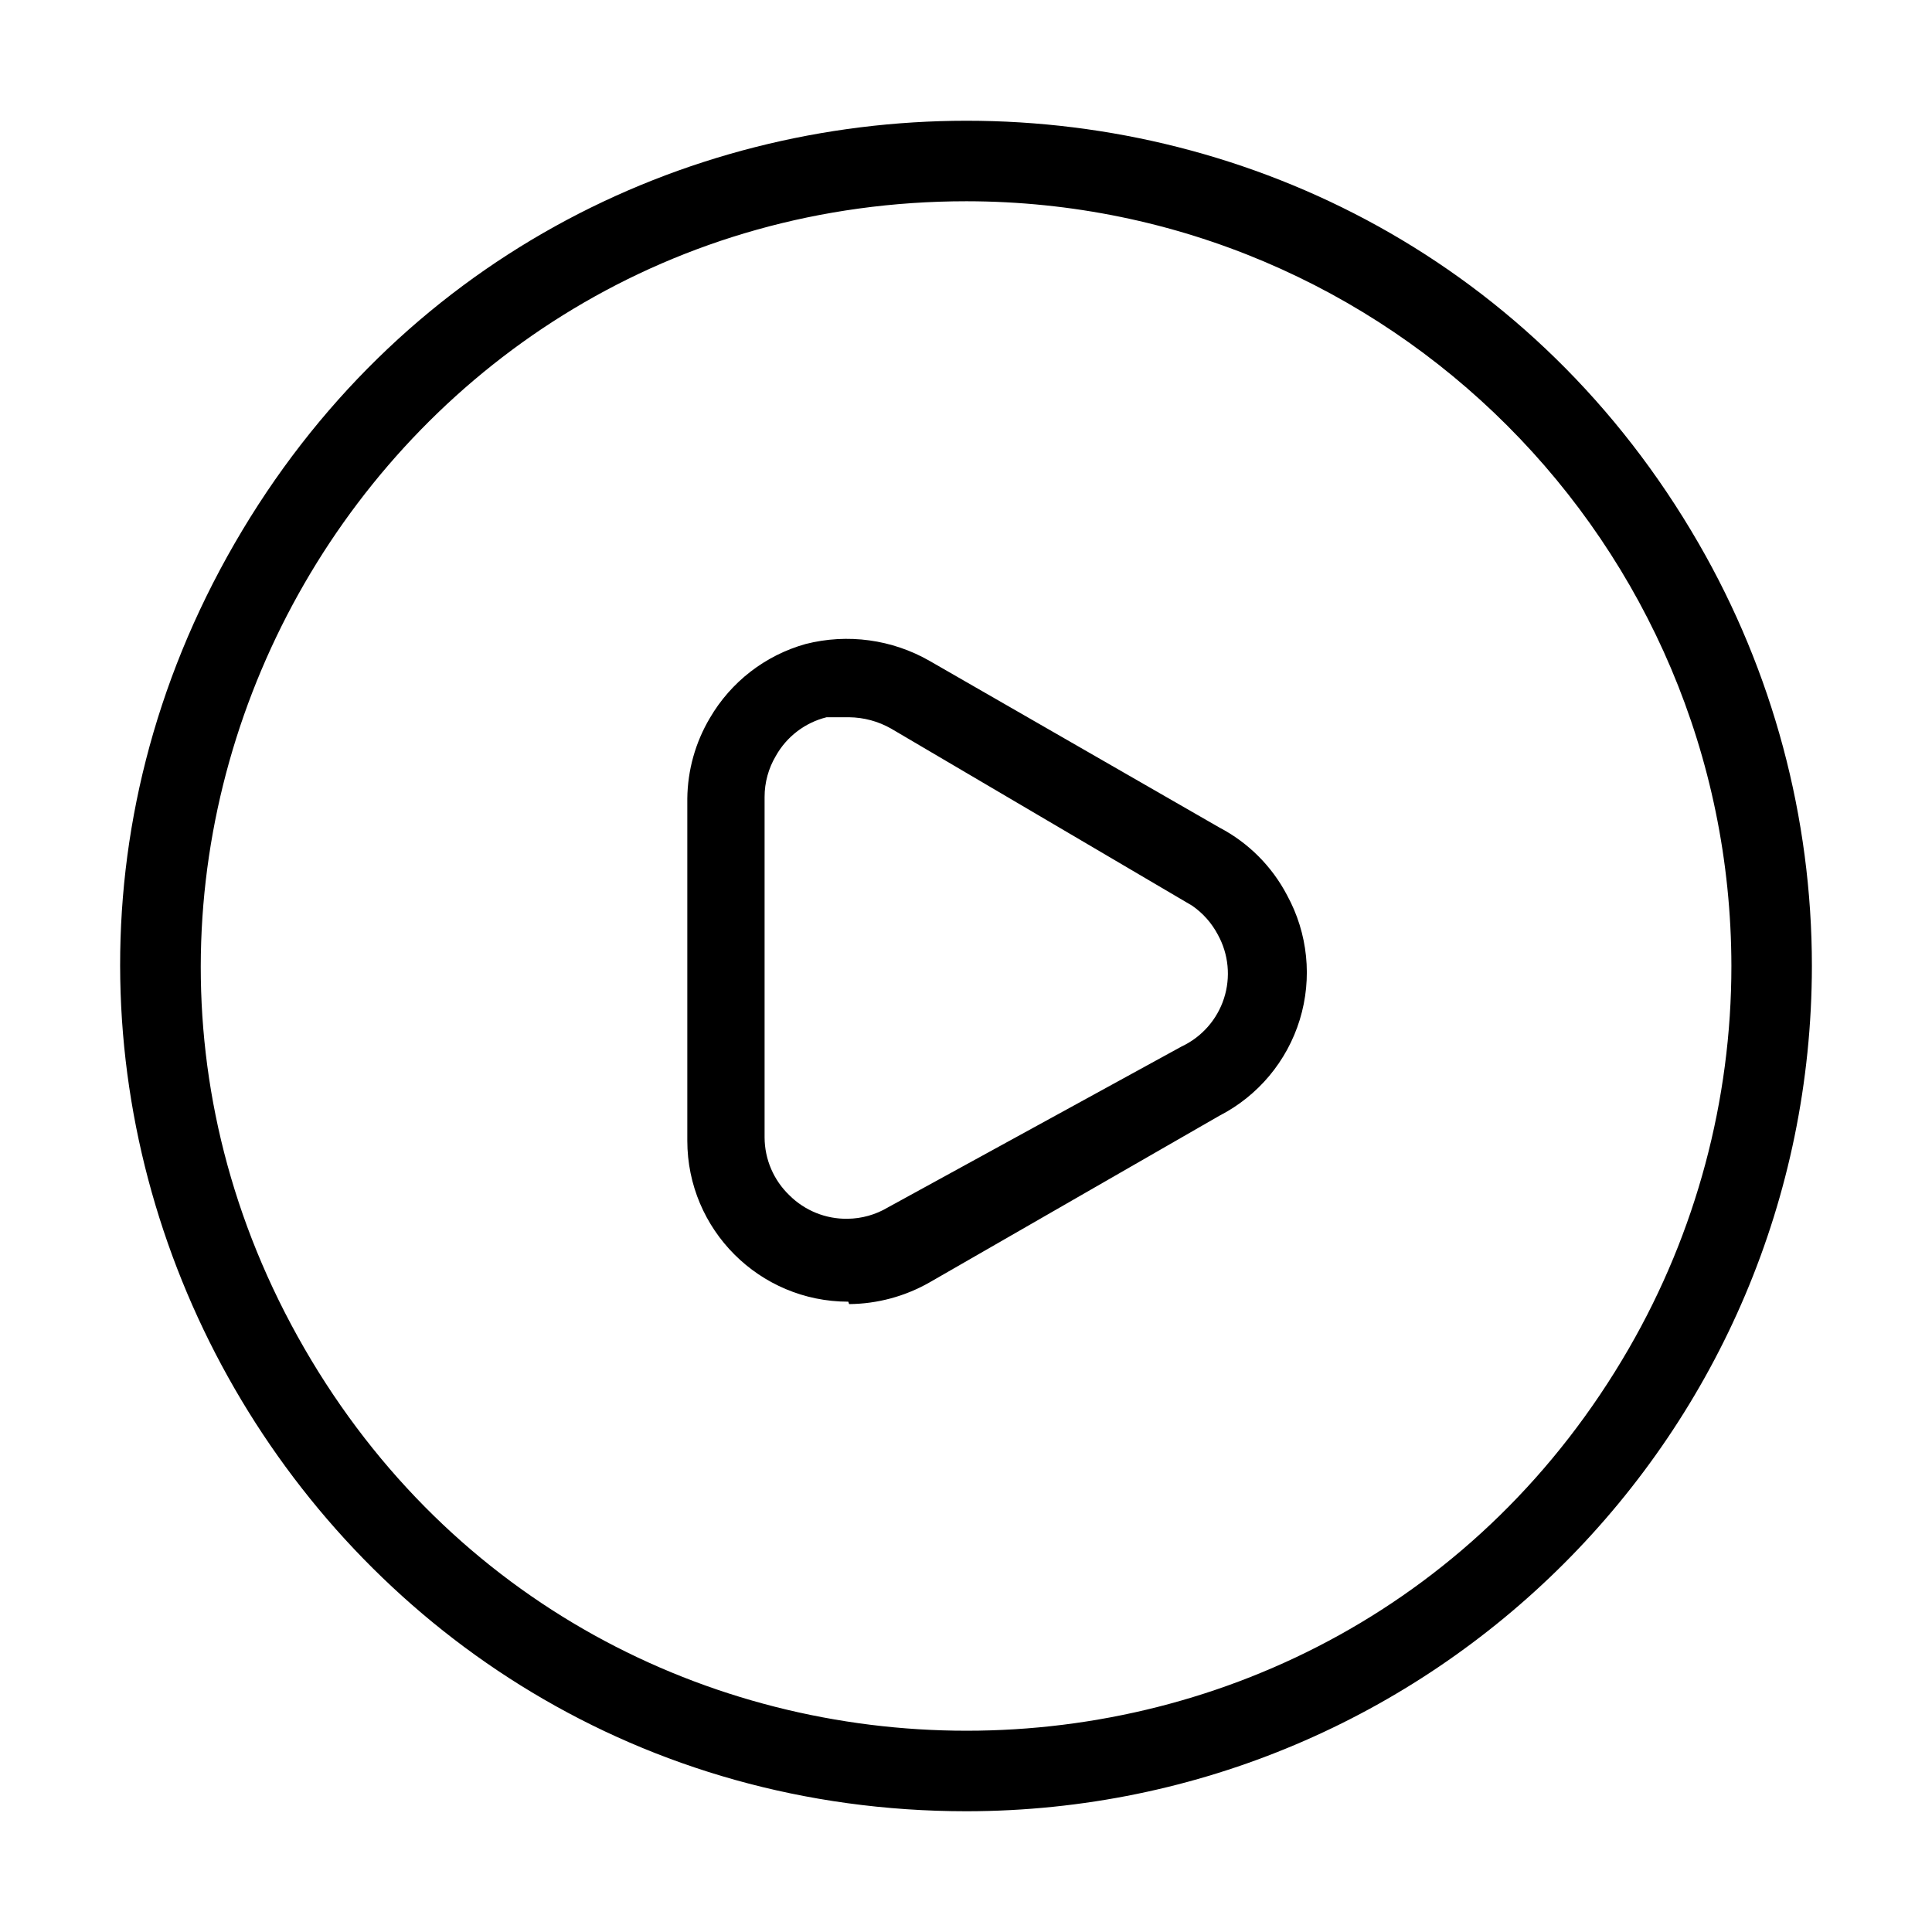
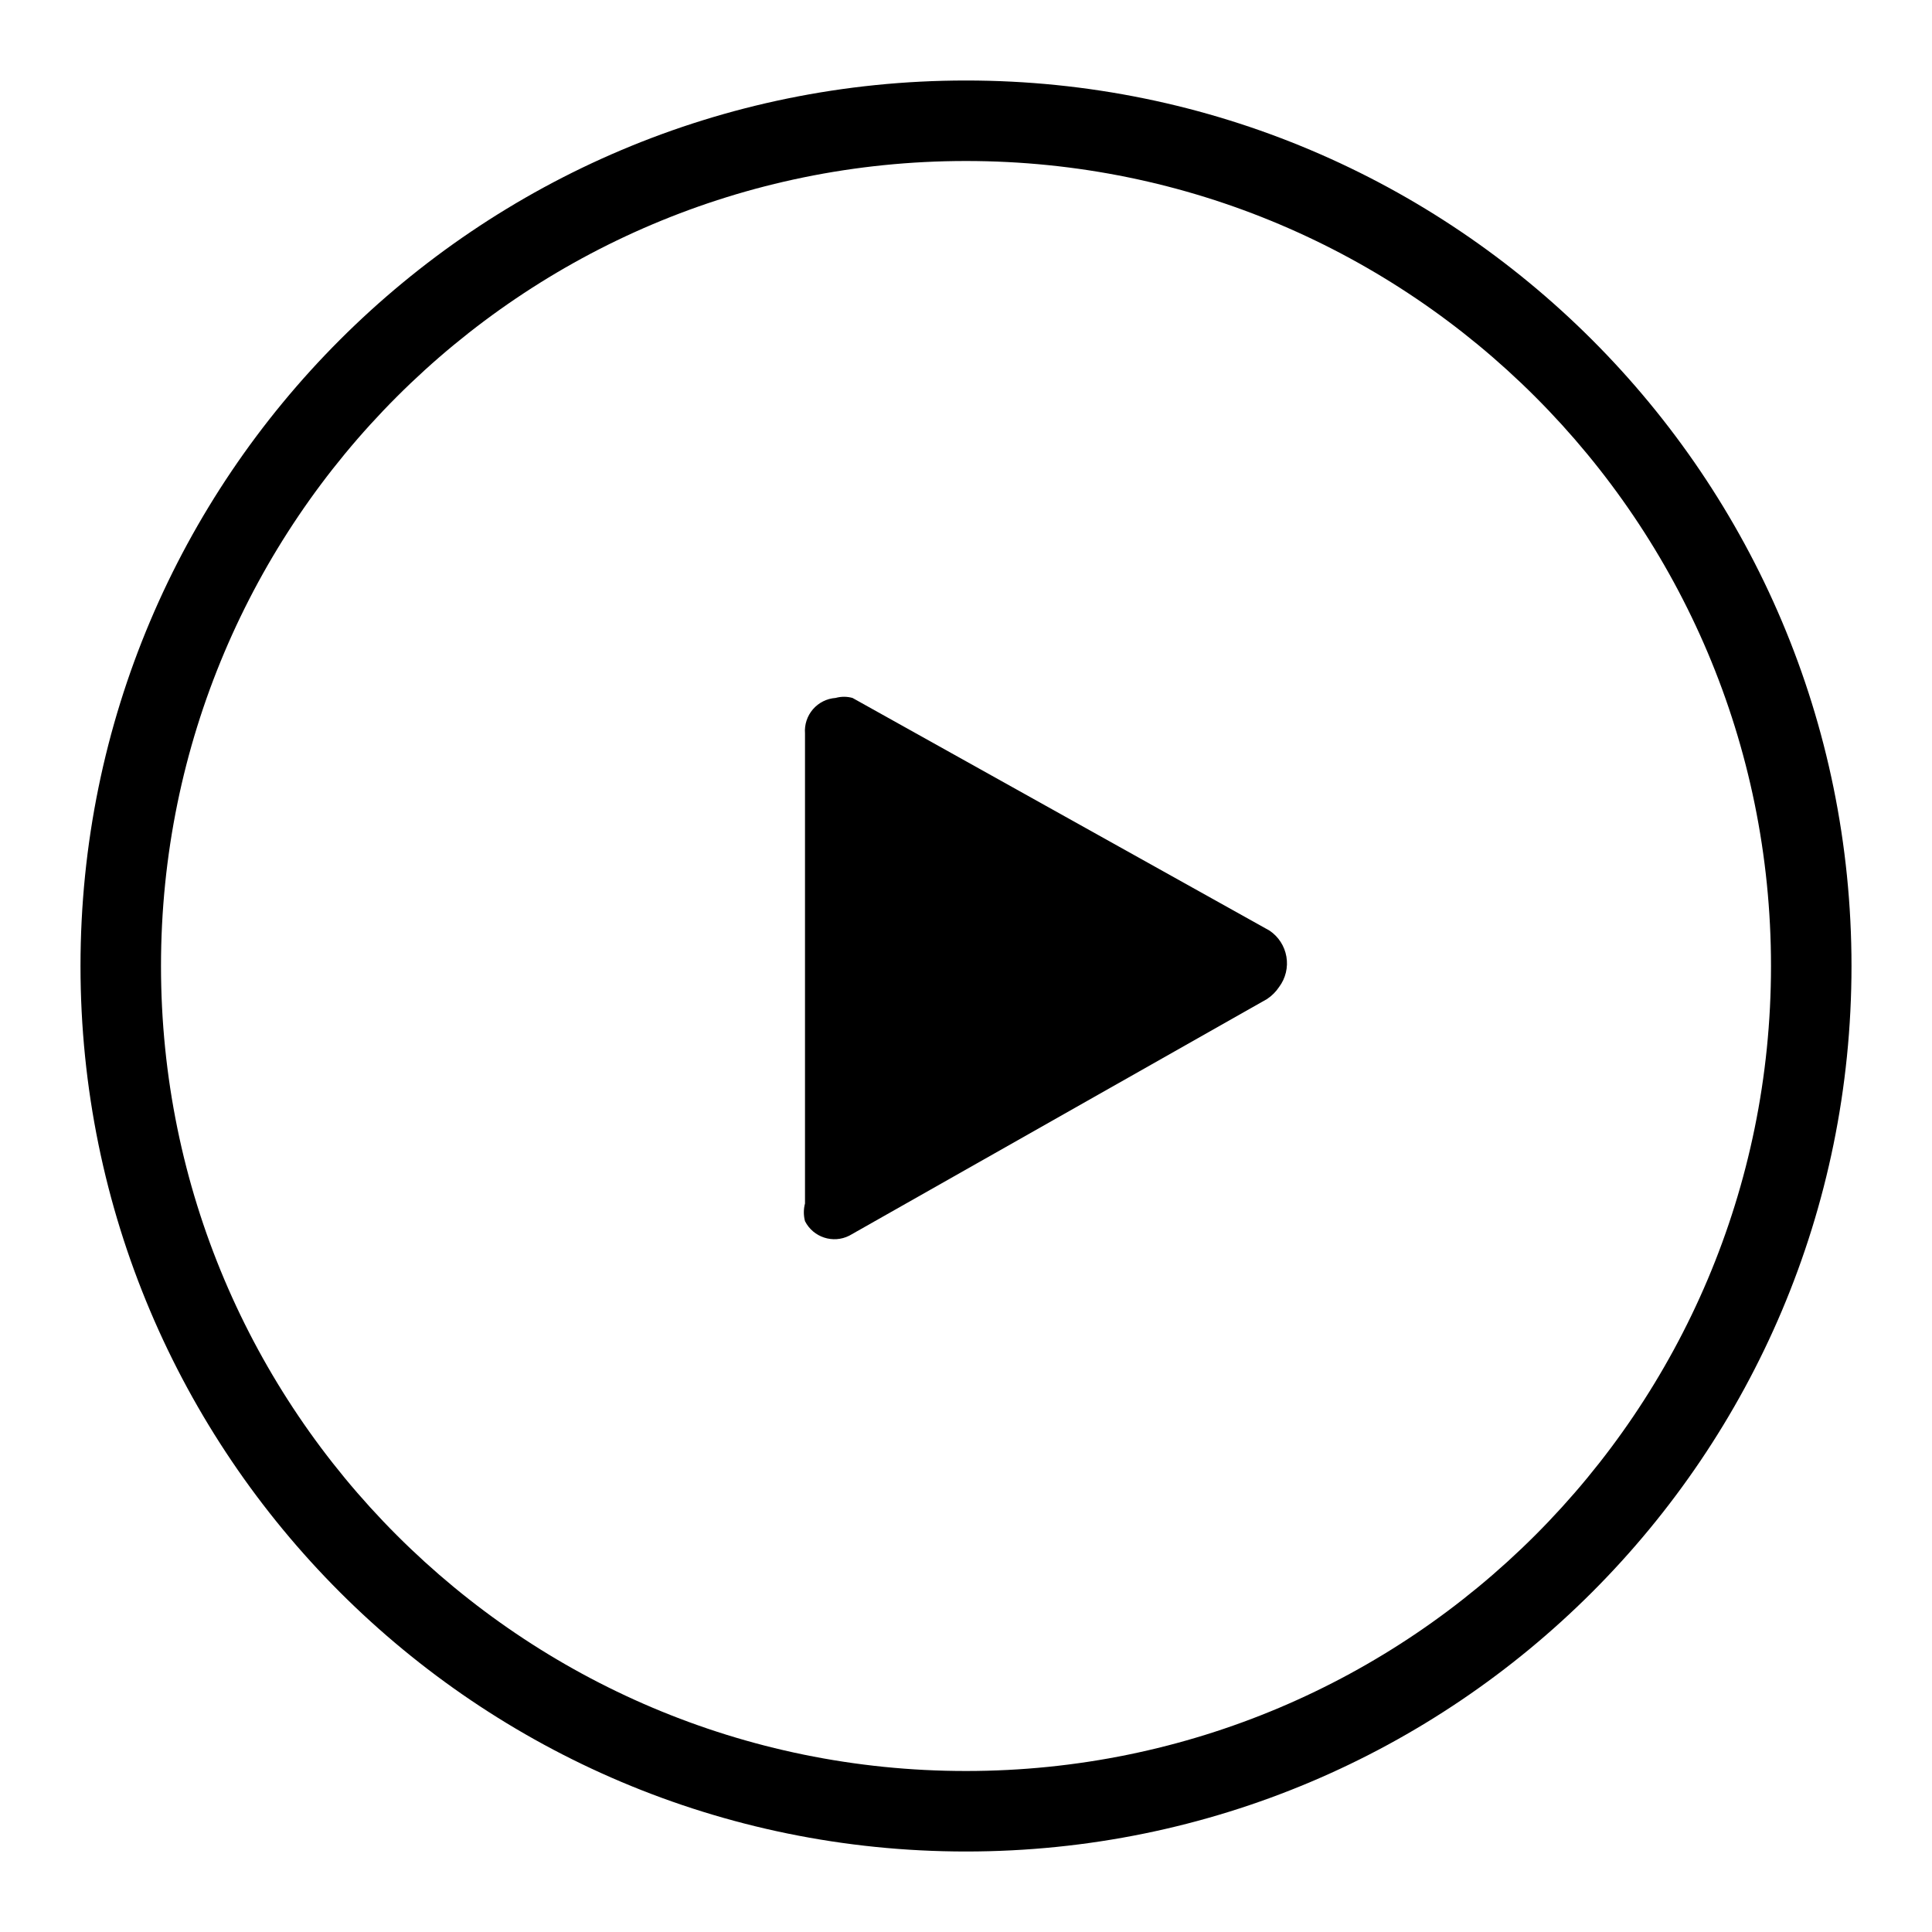
<svg xmlns="http://www.w3.org/2000/svg" viewBox="0 0 24 24">
-   <path d="M12.008 22.5c-8.083 0-13.135-8.75-9.093-15.75 4.041-7 14.145-7 18.186 0A10.496 10.496 0 0 1 22.508 12c-.006 5.797-4.703 10.494-10.5 10.5zm0-20C4.695 2.5.124 10.417 3.781 16.75c3.656 6.333 12.798 6.333 16.454 0A9.497 9.497 0 0 0 21.508 12a9.511 9.511 0 0 0-9.5-9.5zm-1.47 13.67a2 2 0 0 1-2-2V9.92c.004-.352.1-.697.28-1a2 2 0 0 1 1.19-.92 2.07 2.07 0 0 1 1.54.21l3.6 2.07c.359.188.652.481.84.84a2 2 0 0 1-.84 2.74l-3.6 2.07a2.053 2.053 0 0 1-1 .27zm-.27-7.26a.998.998 0 0 0-.63.48.996.996 0 0 0-.14.51v4.23a1 1 0 0 0 .31.72 1 1 0 0 0 .72.29 1 1 0 0 0 .5-.14l3.65-2a1 1 0 0 0 .45-1.39 1.007 1.007 0 0 0-.32-.36l-3.74-2.2a1.08 1.08 0 0 0-.52-.14z" />
+   <path d="M15.77 11.56l-5.18-2.89a.39.39 0 0 0-.21 0 .41.41 0 0 0-.38.44v5.84a.43.43 0 0 0 0 .22.41.41 0 0 0 .55.18l5.19-2.94a.54.54 0 0 0 .15-.15.49.49 0 0 0-.12-.7z" />
+   <path d="M12 1a11 11 0 1 0 11 11A11 11 0 0 0 12 1zm0 21a10 10 0 1 1 10-10 10 10 0 0 1-10 10z" />
</svg>
